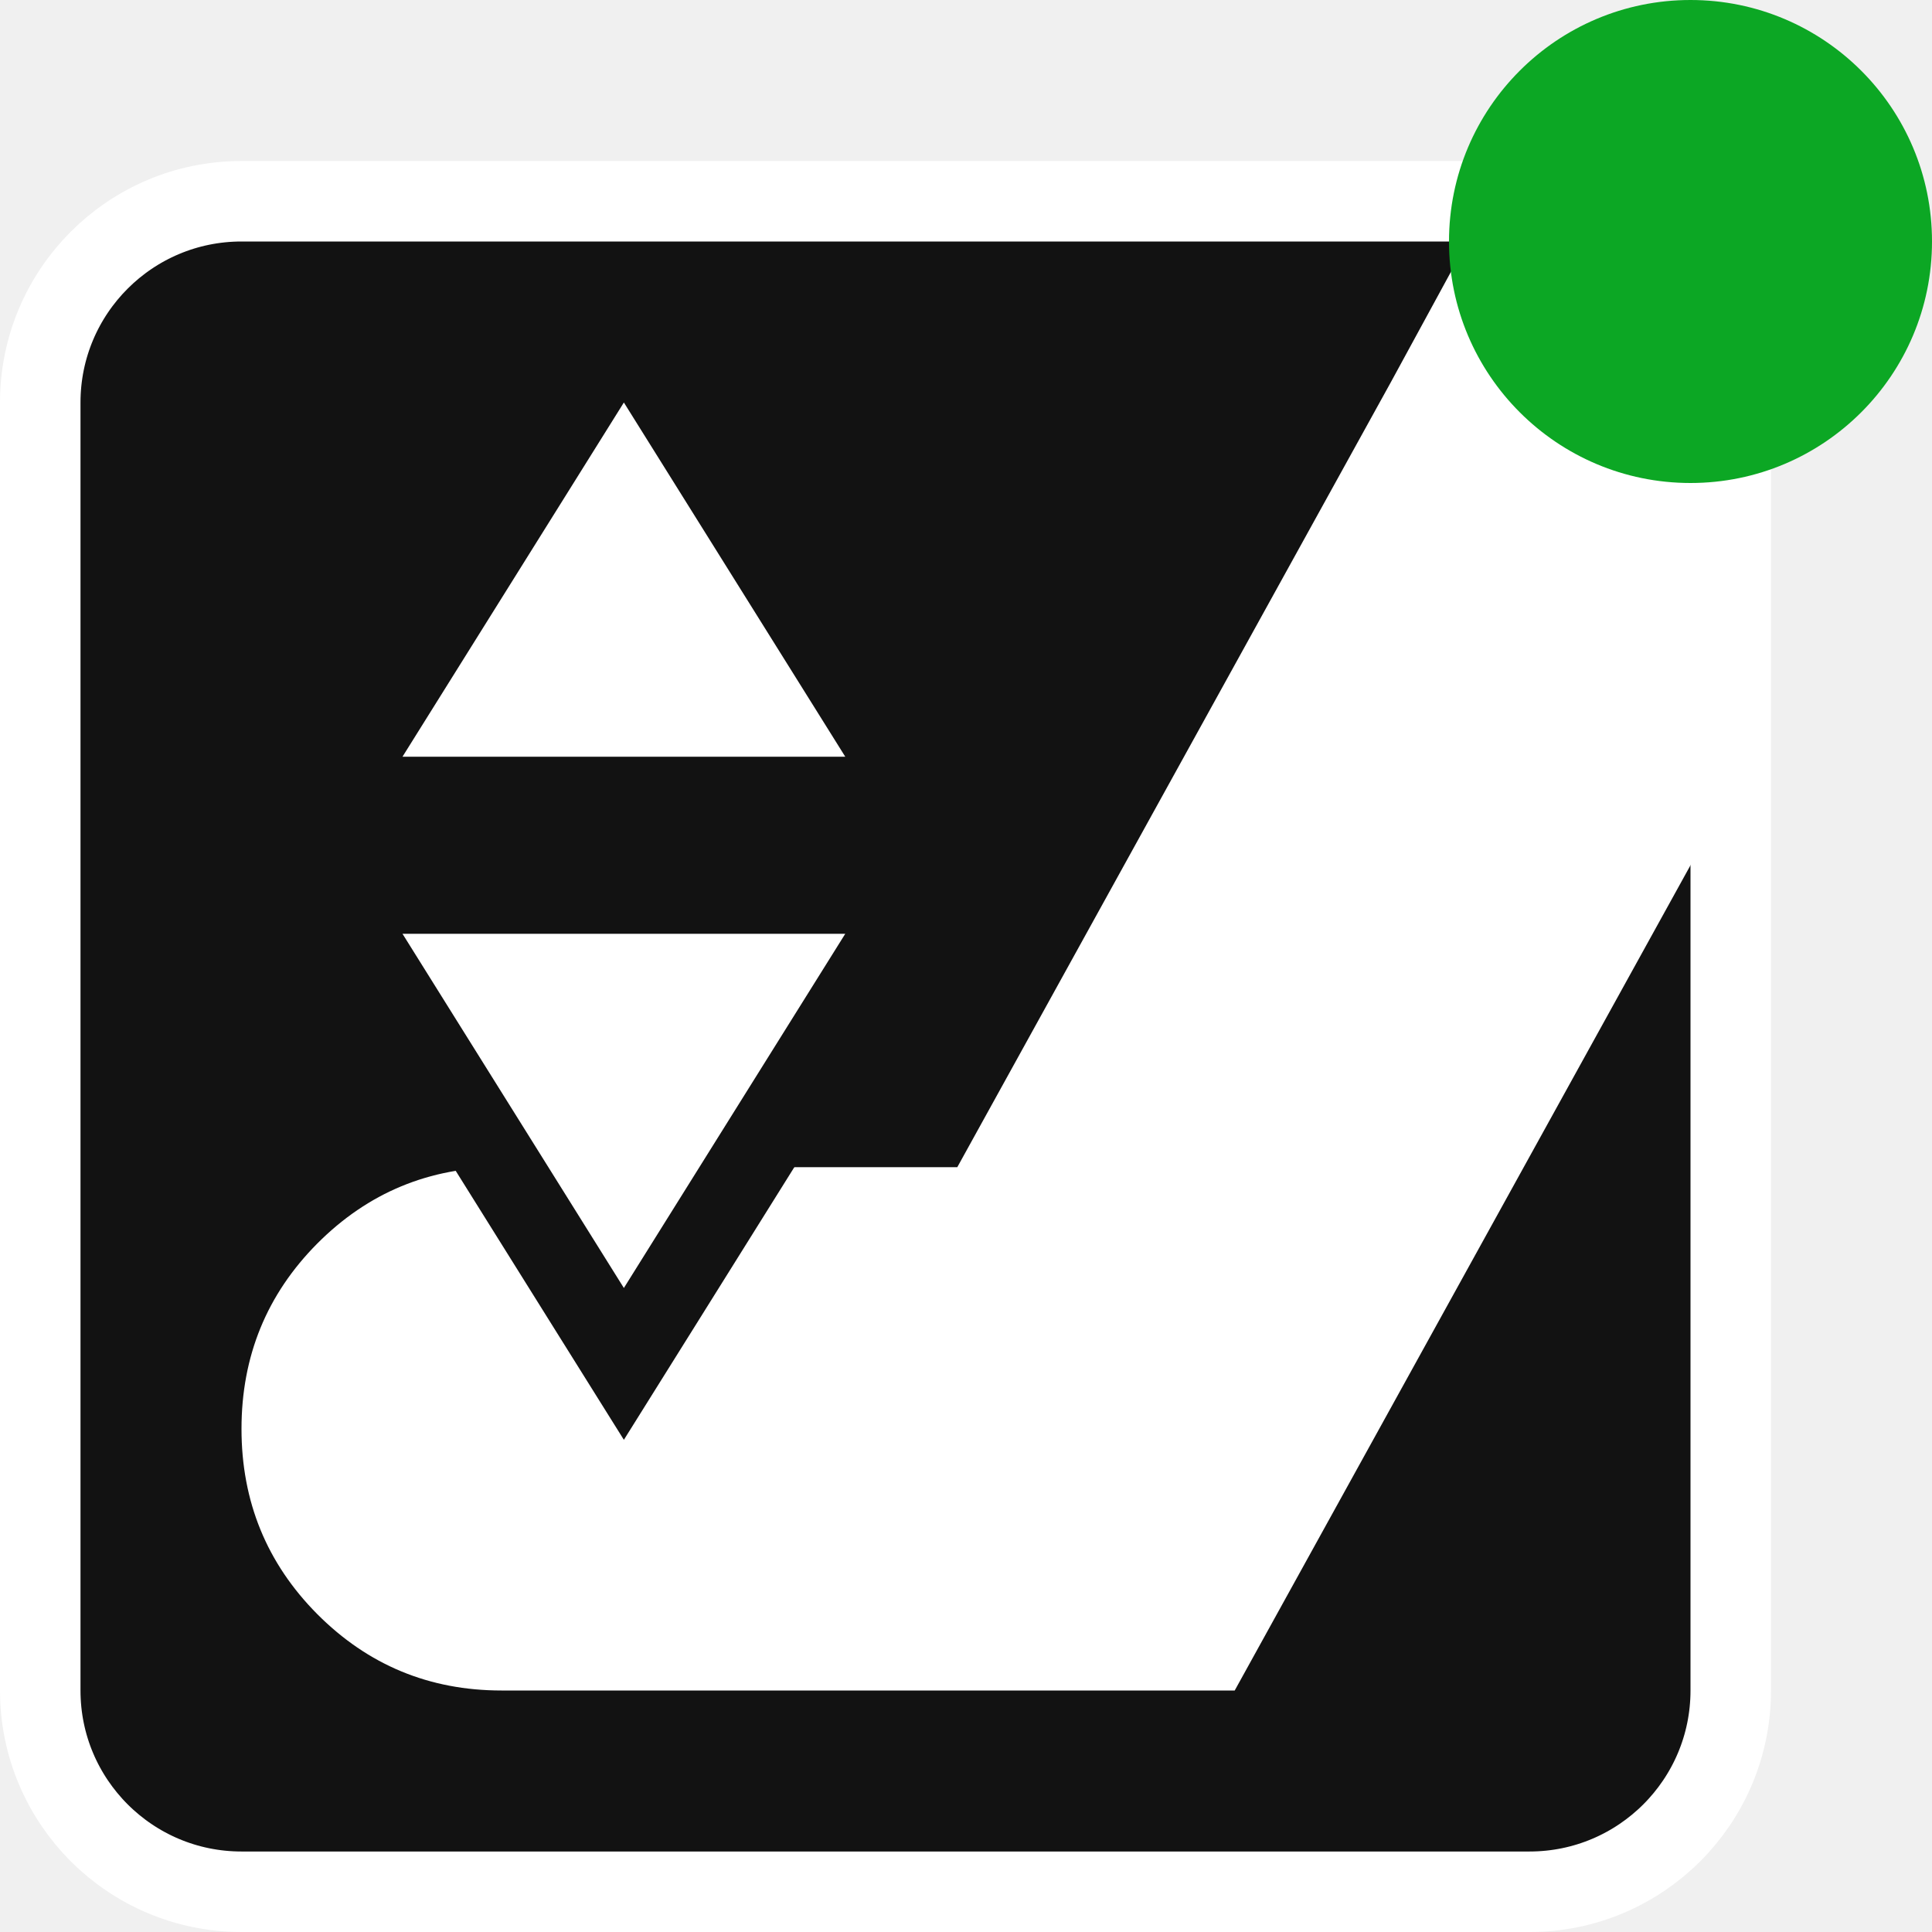
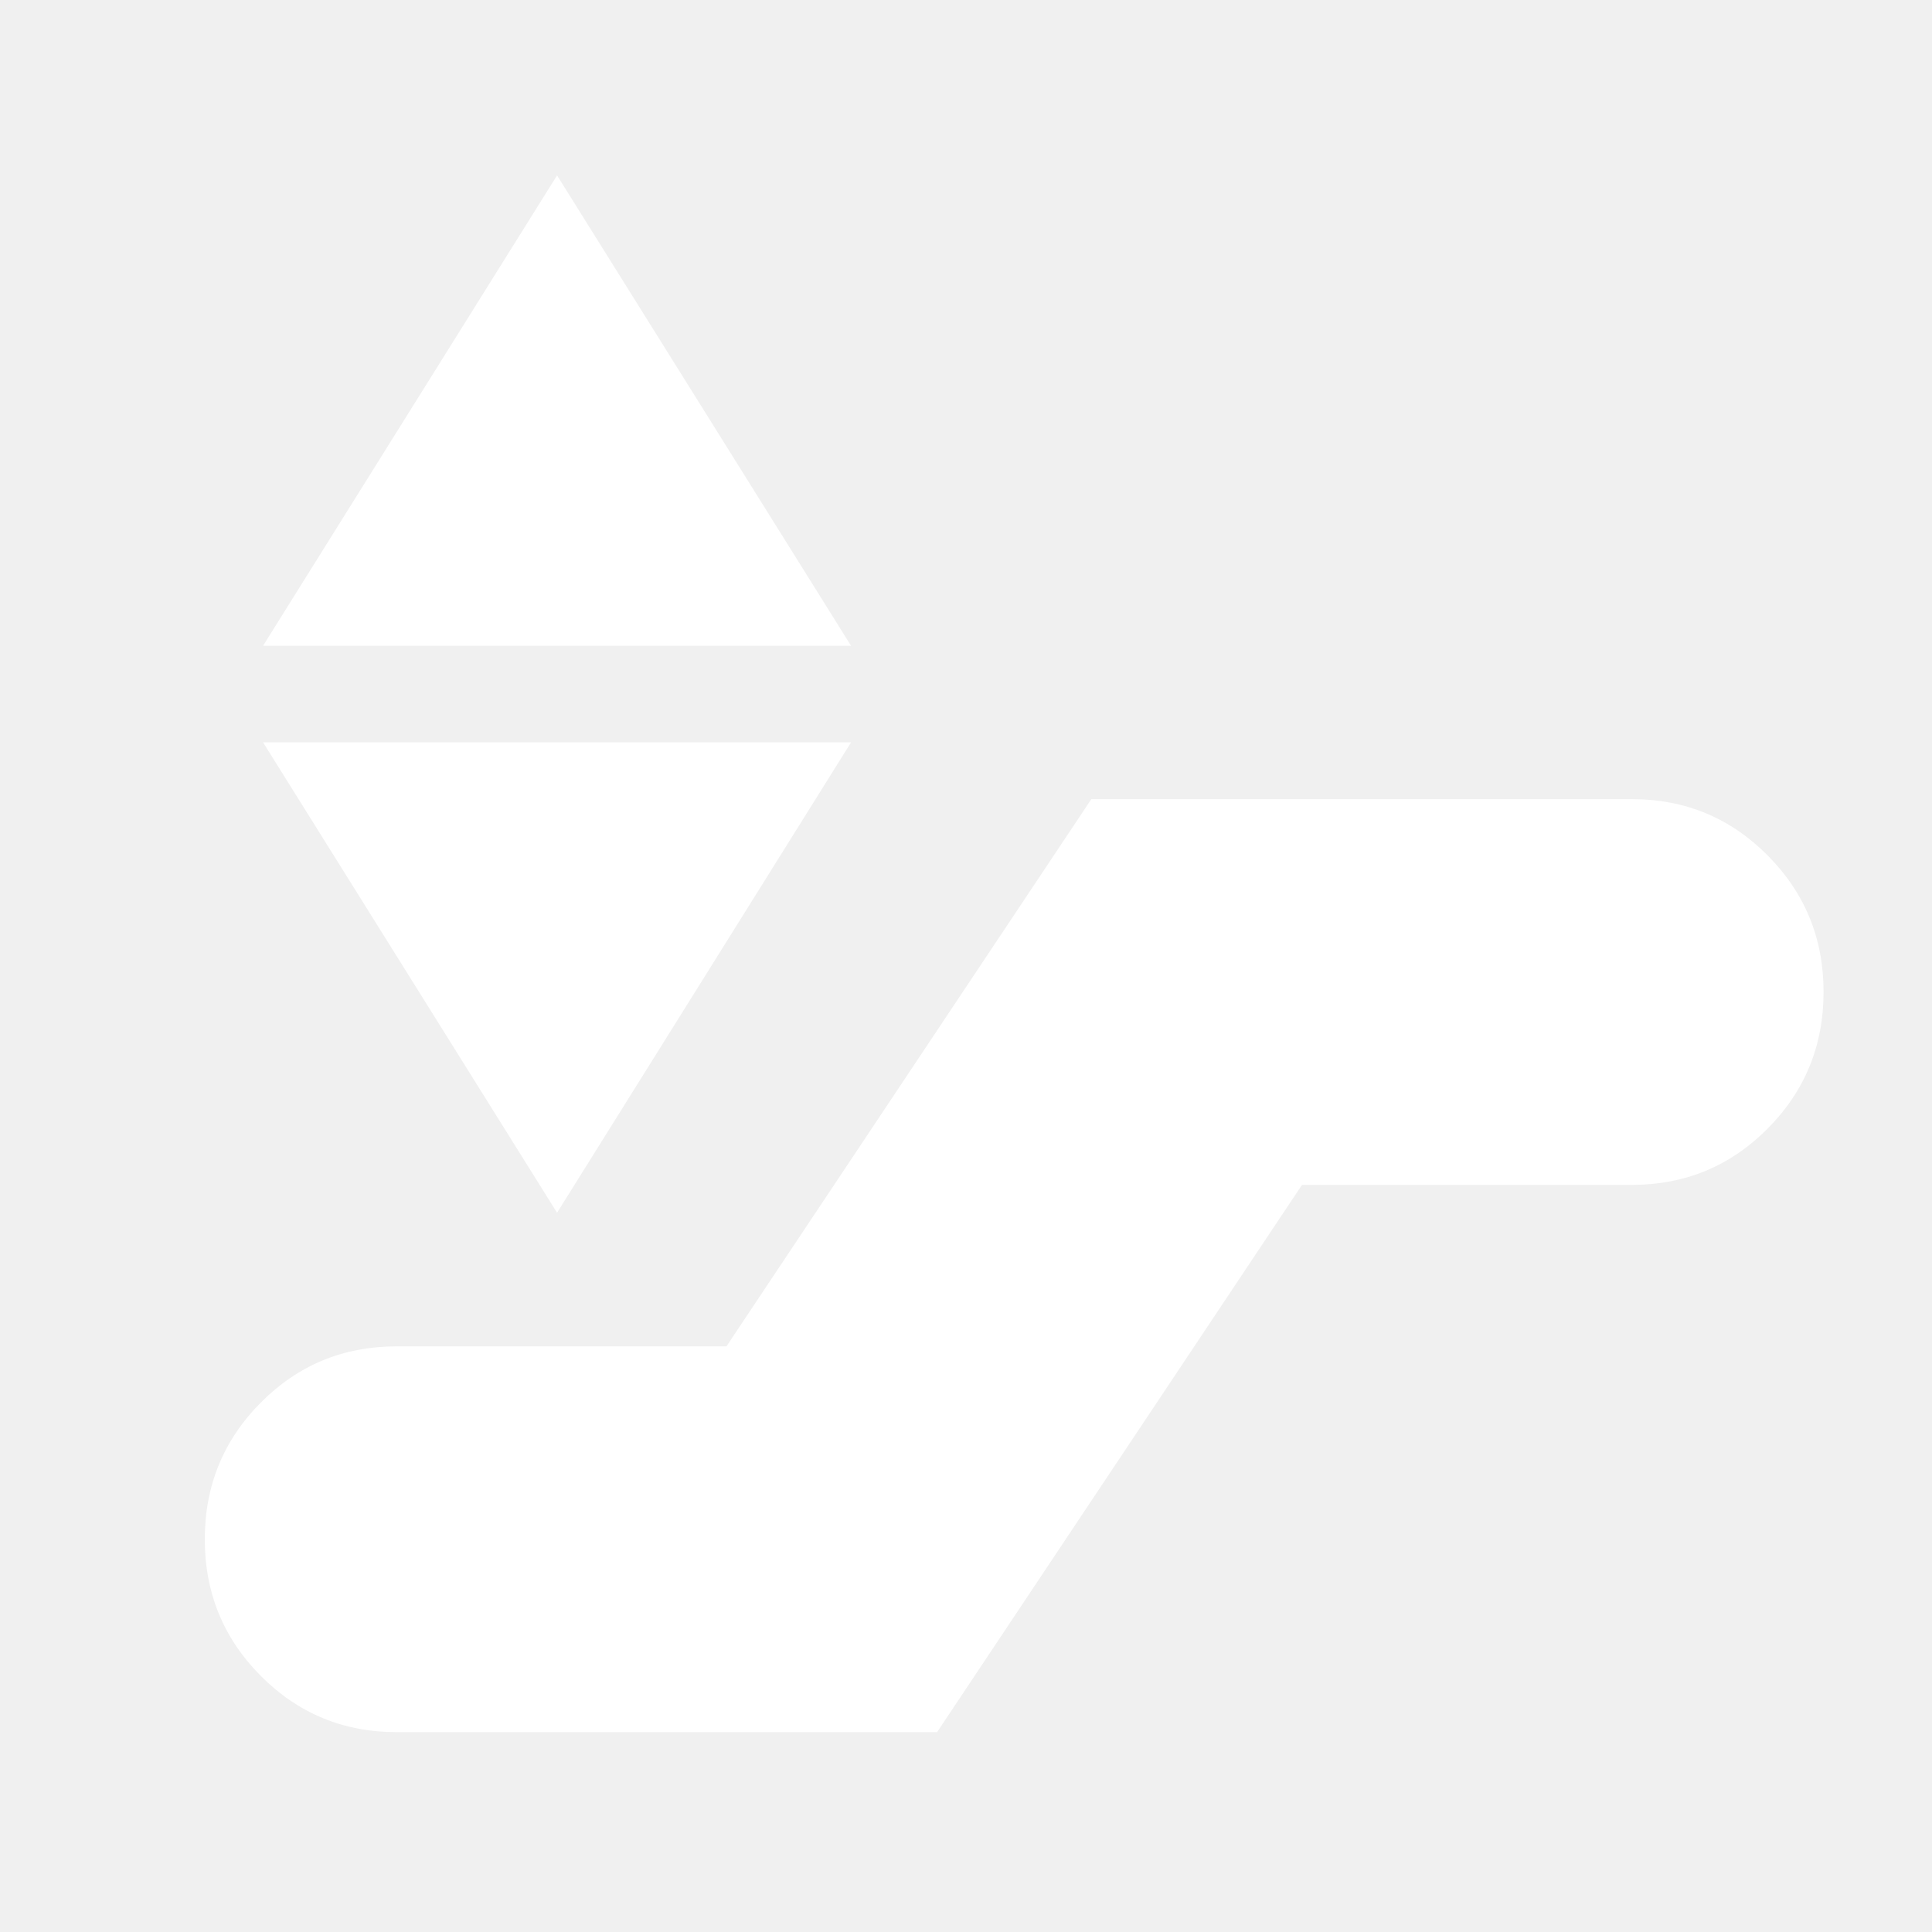
- <svg xmlns="http://www.w3.org/2000/svg" width="24" height="24" viewBox="0 0 24 24" fill="none">
-   <rect x="0.5" y="2.5" width="21" height="21" rx="2.5" fill="#121212" stroke="white" />
-   <path d="M6.231 21H15.338L21.5 9.843L22 4.504V2.503C21.372 3.135 22.897 2.503 22 2.503C22 3.406 22.628 1.871 22 2.503C22 1.601 22.128 3.135 21.5 2.503H18.5L17.277 4.749L11.892 14.499H6.231C5.333 14.499 4.571 14.816 3.942 15.447C3.314 16.079 3 16.847 3 17.75C3 18.652 3.314 19.42 3.942 20.052C4.571 20.683 5.333 21 6.231 21Z" fill="white" />
-   <path d="M4.576 9.135L4.098 9.9H5H10.5H11.402L10.924 9.135L8.174 4.735L7.75 4.057L7.326 4.735L4.576 9.135ZM7.326 16.265L7.75 16.943L8.174 16.265L10.924 11.865L11.402 11.1H10.5H5H4.098L4.576 11.865L7.326 16.265Z" fill="white" stroke="#121212" />
-   <rect x="18" width="6" height="6" rx="3" fill="#0CA724" />
+ <svg xmlns="http://www.w3.org/2000/svg" width="24" height="24" viewBox="0 0 24 24" fill="none" version="1.1" id="svg2">
+   <defs id="defs2" />
+   <path d="m 3.746,7.257 -0.478,0.765 h 0.902 5.5 0.902 l -0.478,-0.765 -2.75,-4.4 -0.424,-0.678 -0.424,0.678 z m 2.75,7.13 0.424,0.678 0.424,-0.678 2.75,-4.4 0.478,-0.765 h -0.902 -5.5 -0.902 l 0.478,0.765 z" fill="#ffffff" stroke="#121212" id="path2" style="fill:#ffffff;stroke:none" />
+   <path d="m 4.926,21.517 h 6.715 l 4.634,-6.95 c 0.331,-2.889 0.203,-4.96 0.157,-4.09 l -3.179,0.016 -4.152,6.232 H 4.926 c -0.662,0 -1.224,0.233 -1.687,0.699 -0.463,0.466 -0.695,1.032 -0.695,1.697 0,0.666 0.232,1.231 0.695,1.697 0.463,0.466 1.026,0.699 1.687,0.699 z" fill="#ffffff" id="path1" style="fill:#ffffff;stroke-width:0.737" />
+   <path d="m 20.272,9.927 h -6.715 l -4.634,6.95 -0.157,4.09 3.179,-0.016 4.152,-6.232 h 4.174 c 0.662,0 1.224,-0.233 1.687,-0.699 0.463,-0.466 0.695,-1.032 0.695,-1.697 0,-0.666 -0.232,-1.231 -0.695,-1.697 -0.463,-0.466 -1.026,-0.699 -1.687,-0.699 z" style="fill:#ffffff;stroke-width:0.737" id="path1-4" />
</svg>
